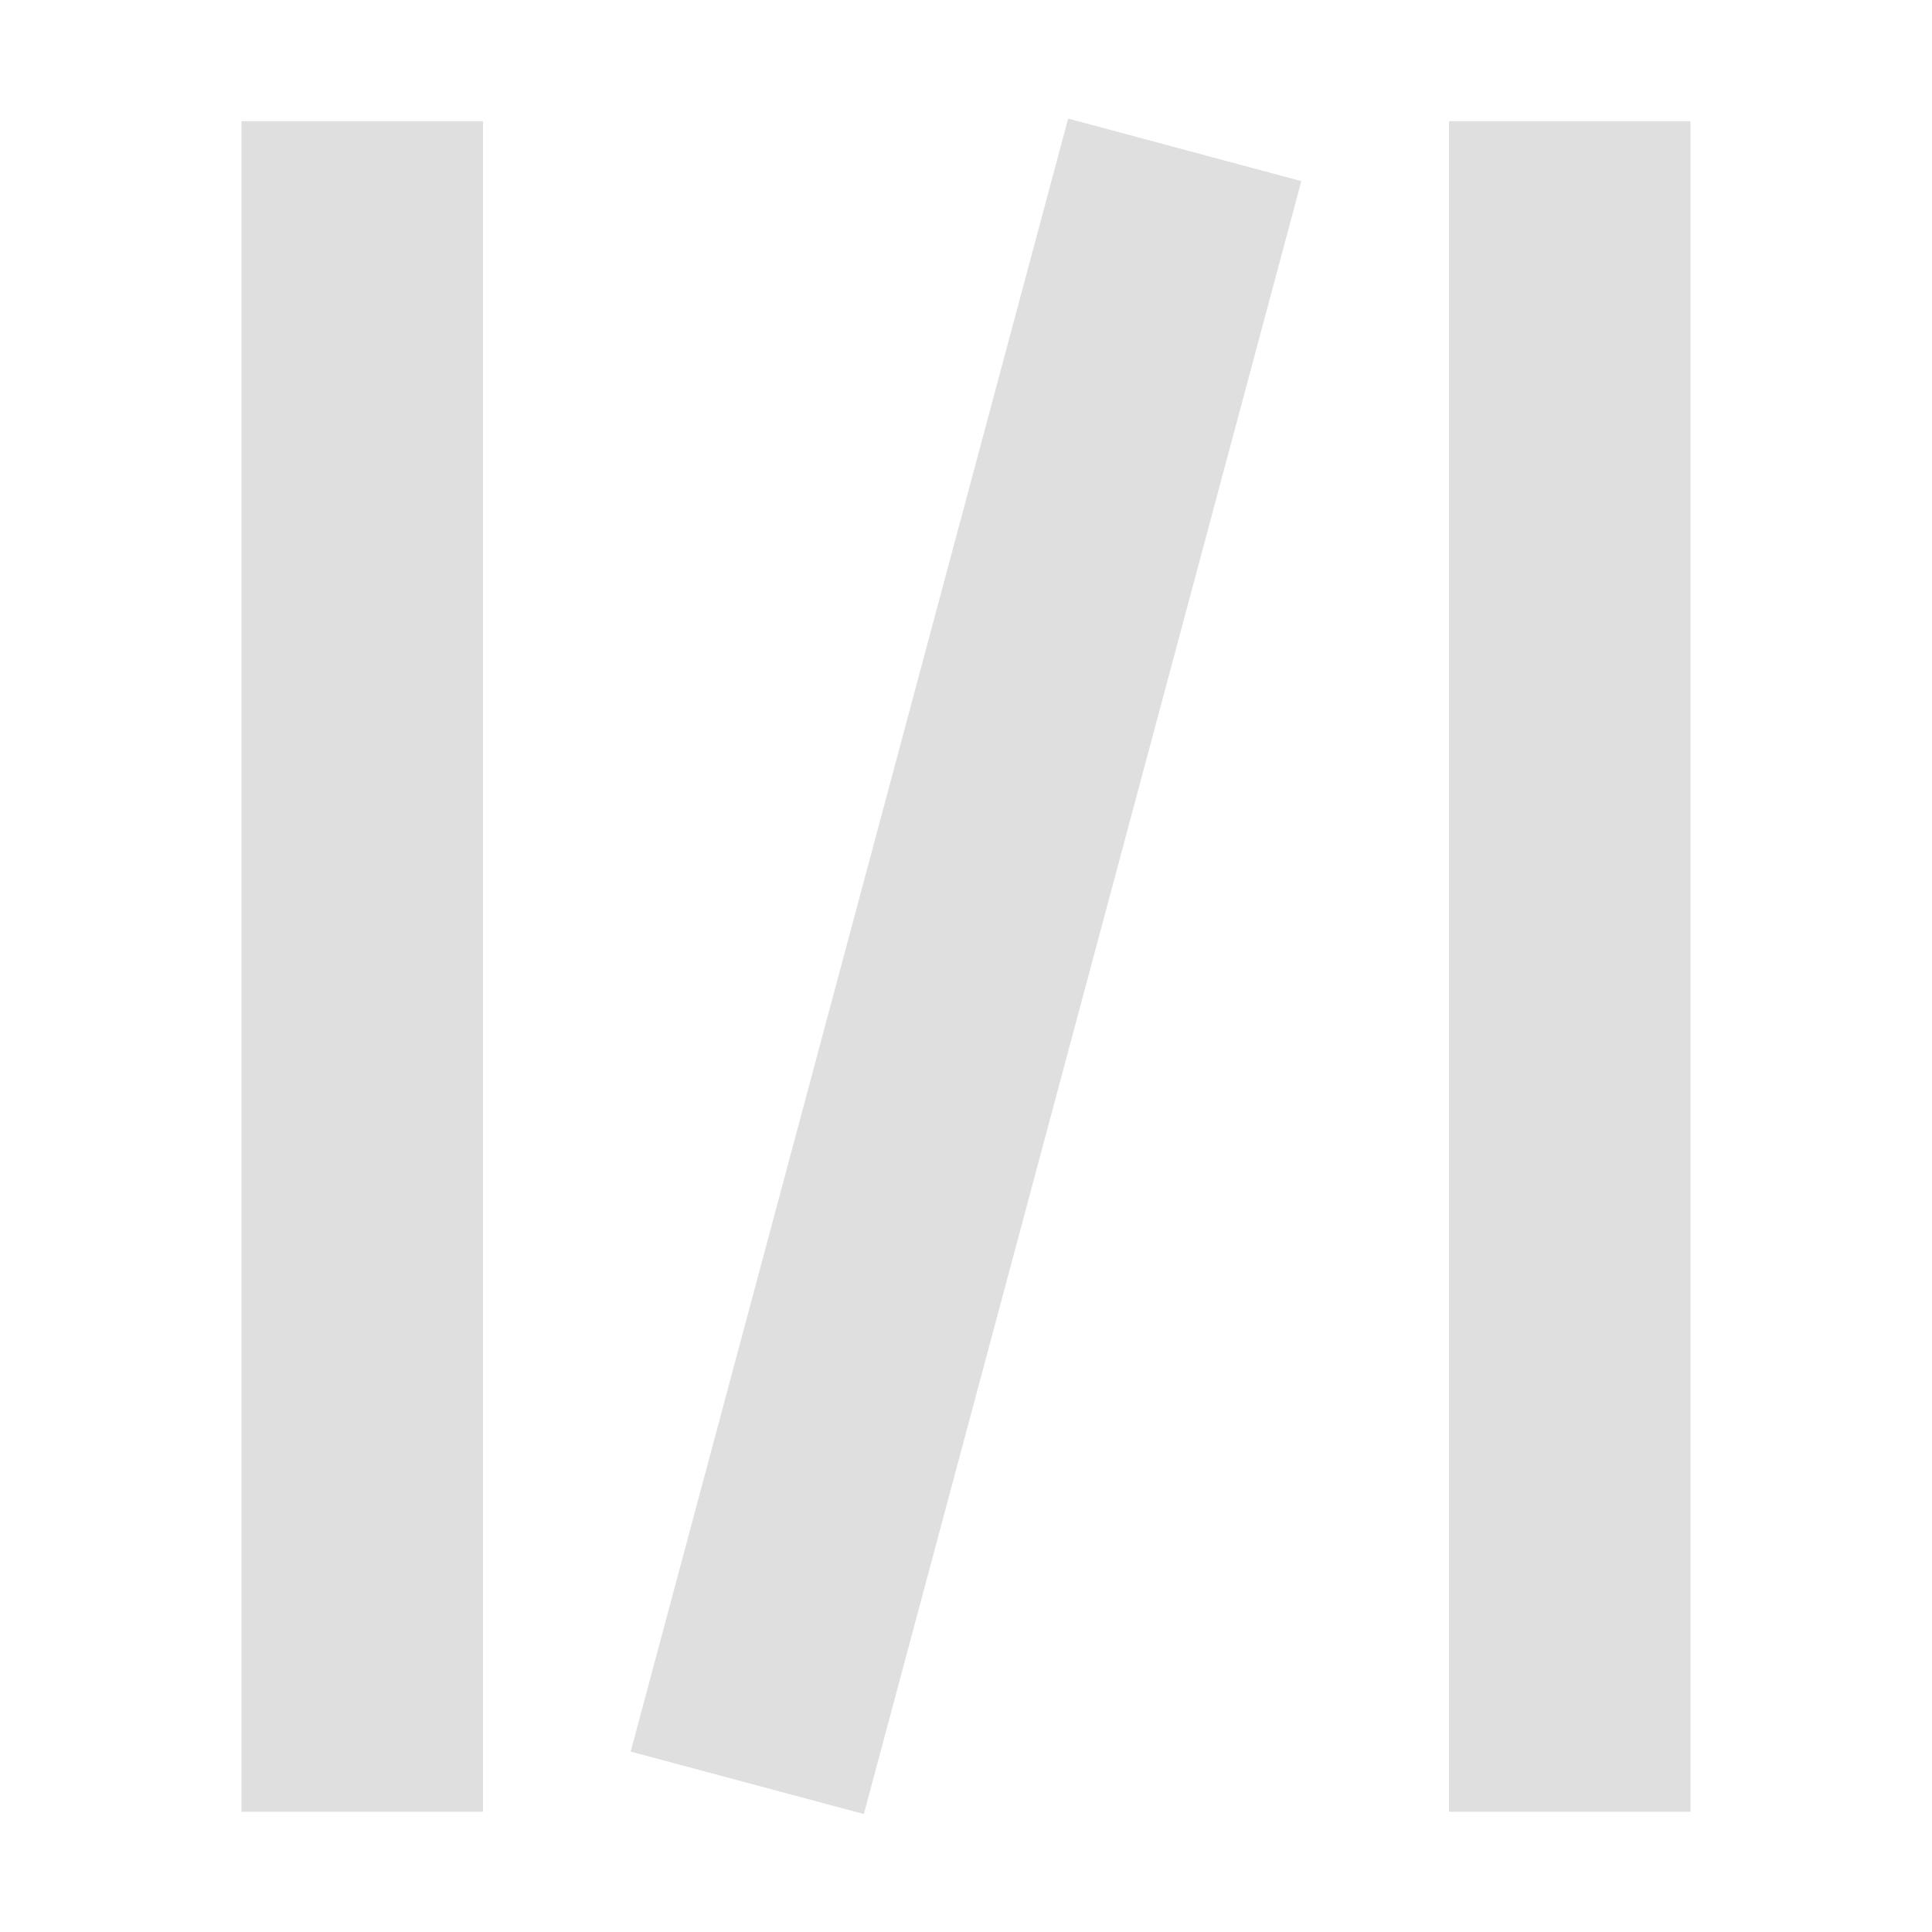
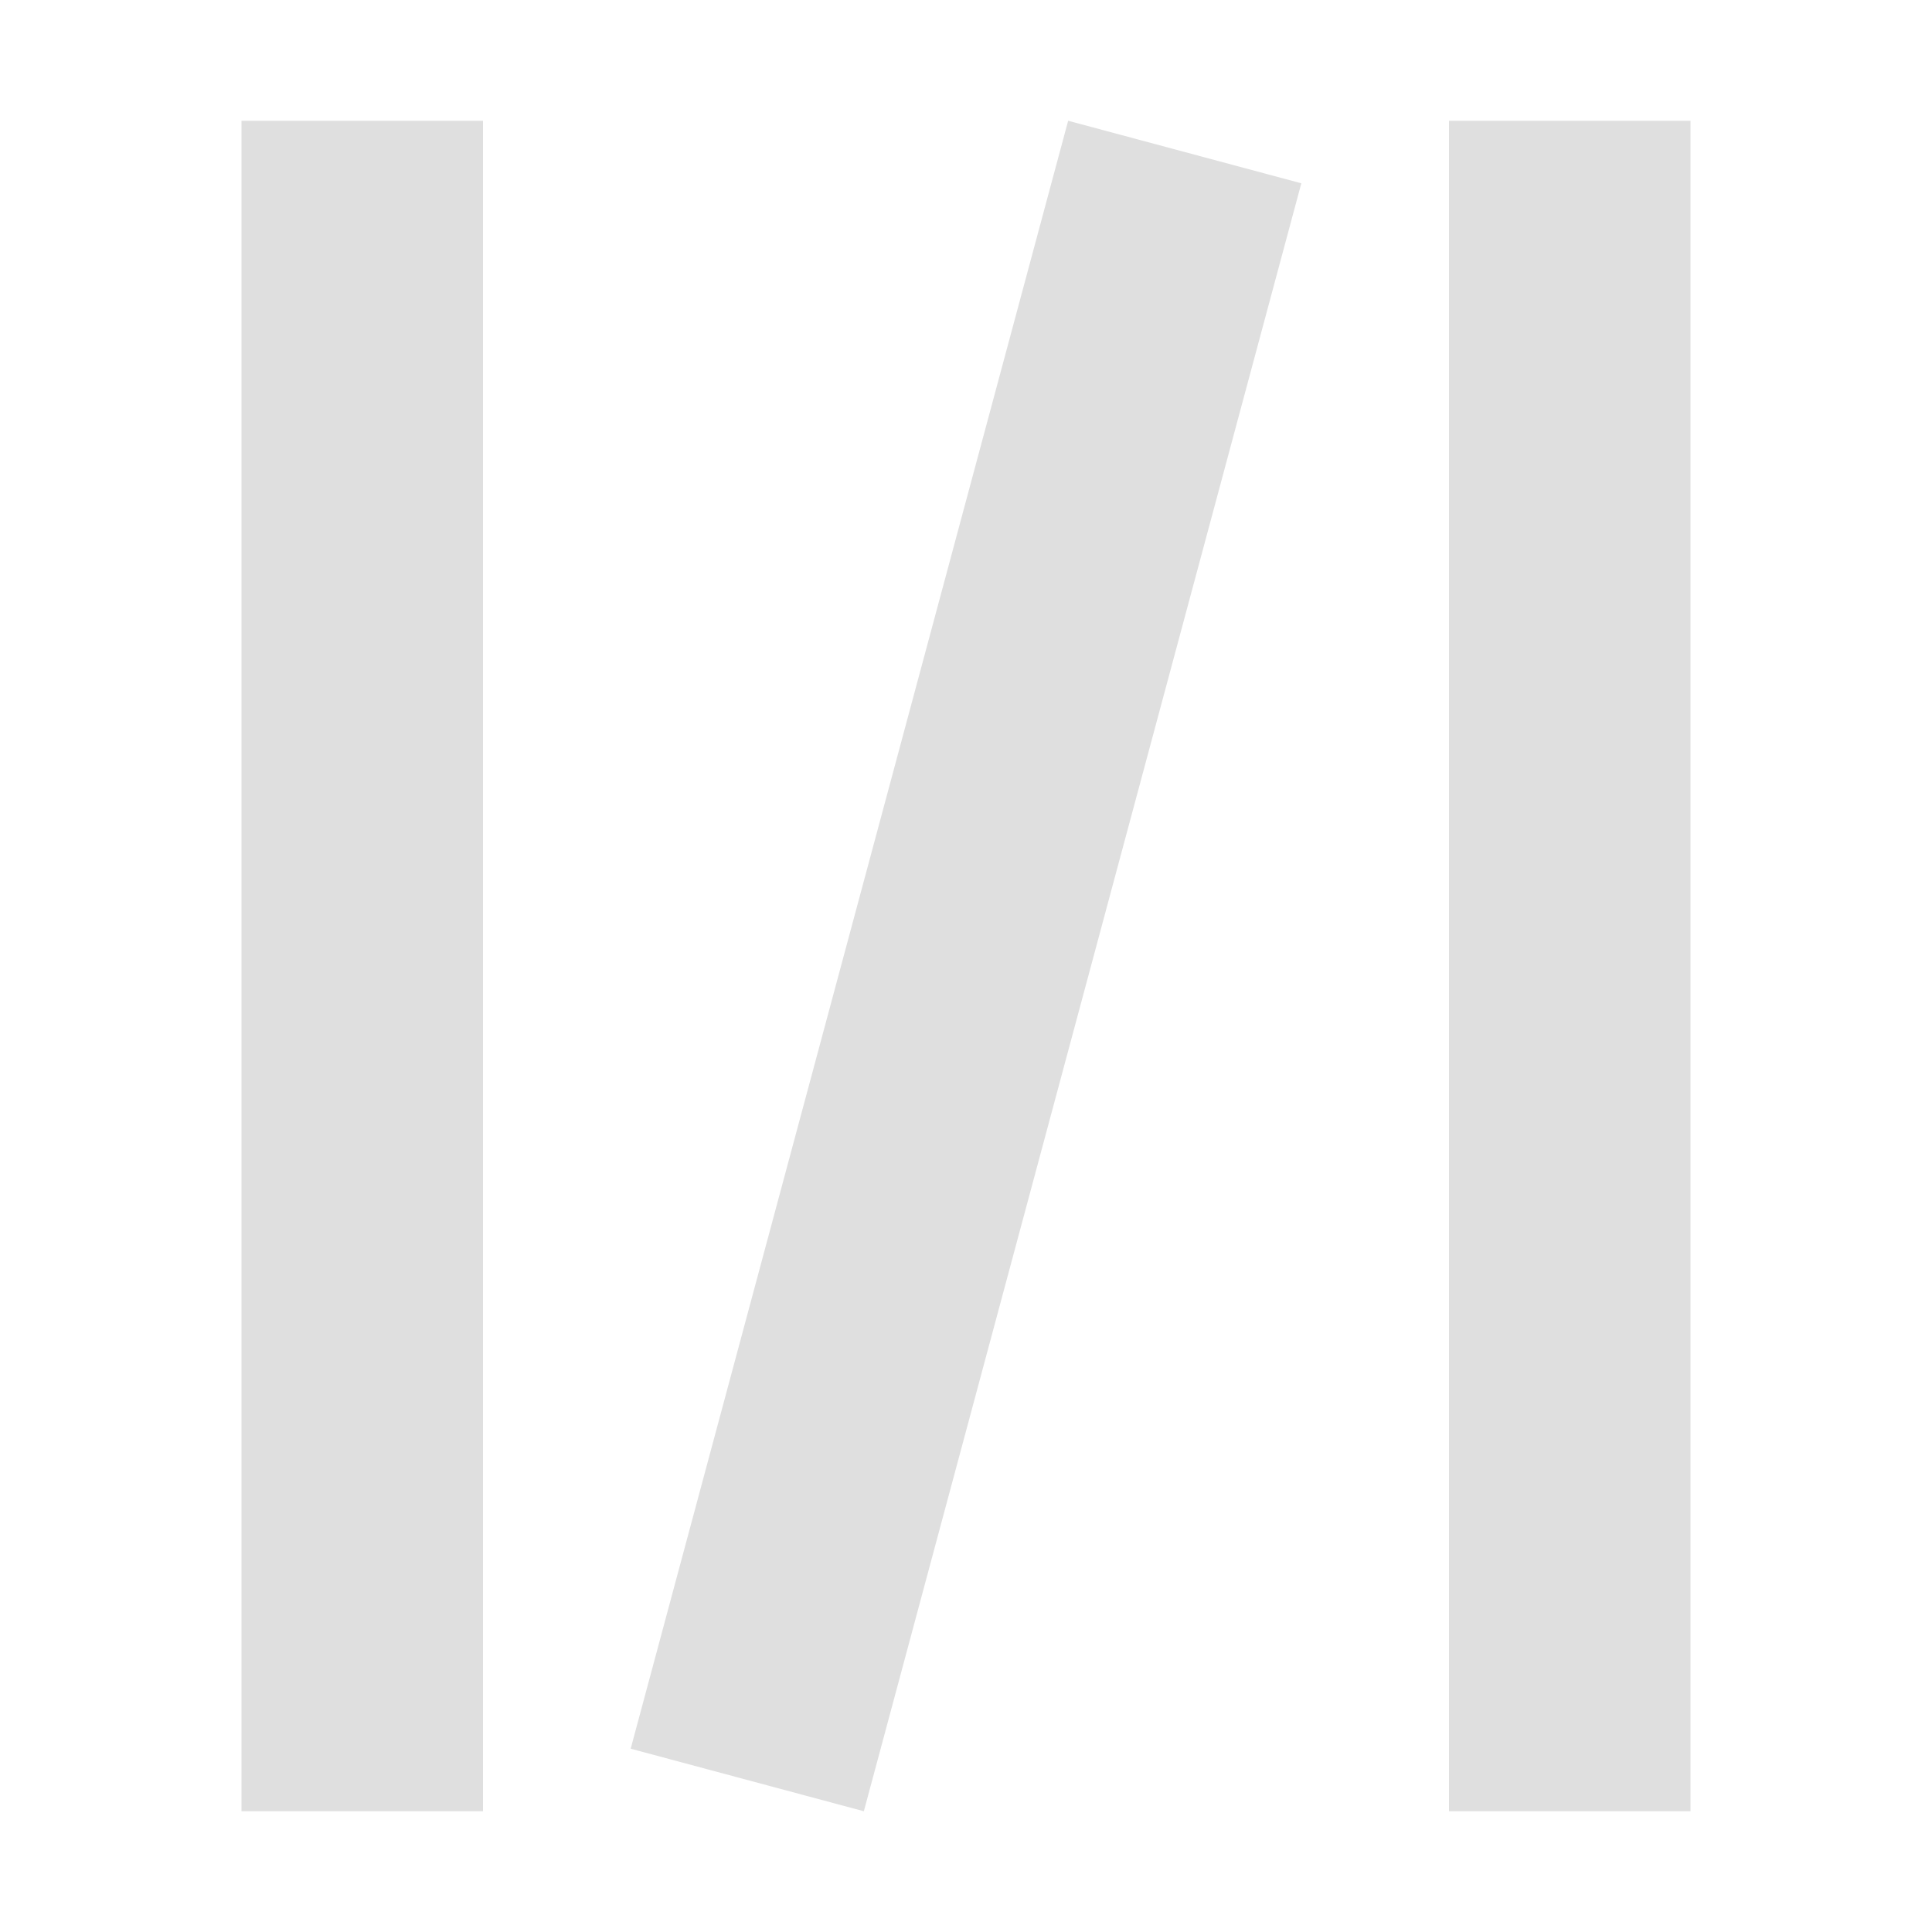
- <svg xmlns="http://www.w3.org/2000/svg" width="16" height="16" viewBox="0 0 16 16">
+ <svg xmlns="http://www.w3.org/2000/svg" width="16" height="16" version="1.1">
  <defs>
    <style id="current-color-scheme" type="text/css">
   .ColorScheme-Text { color:#dfdfdf; } .ColorScheme-Highlight { color:#4285f4; }
  </style>
  </defs>
-   <path style="fill:currentColor" class="ColorScheme-Text" d="M 8.846 0.982 L 5.223 14.506 L 7.154 15.023 L 10.777 1.5 L 8.846 0.982 z M 2 1.004 L 2 15.004 L 4 15.004 L 4 1.004 L 2 1.004 z M 12 1.004 L 12 15.004 L 14 15.004 L 14 1.004 L 12 1.004 z" />
+   <path style="fill:currentColor" class="ColorScheme-Text" d="M 8.846,1 5.223,14.482 7.154,15 10.777,1.518 Z M 2,1 V 15 H 4 V 1 Z M 12,1 V 15 H 14 V 1 Z" />
</svg>
